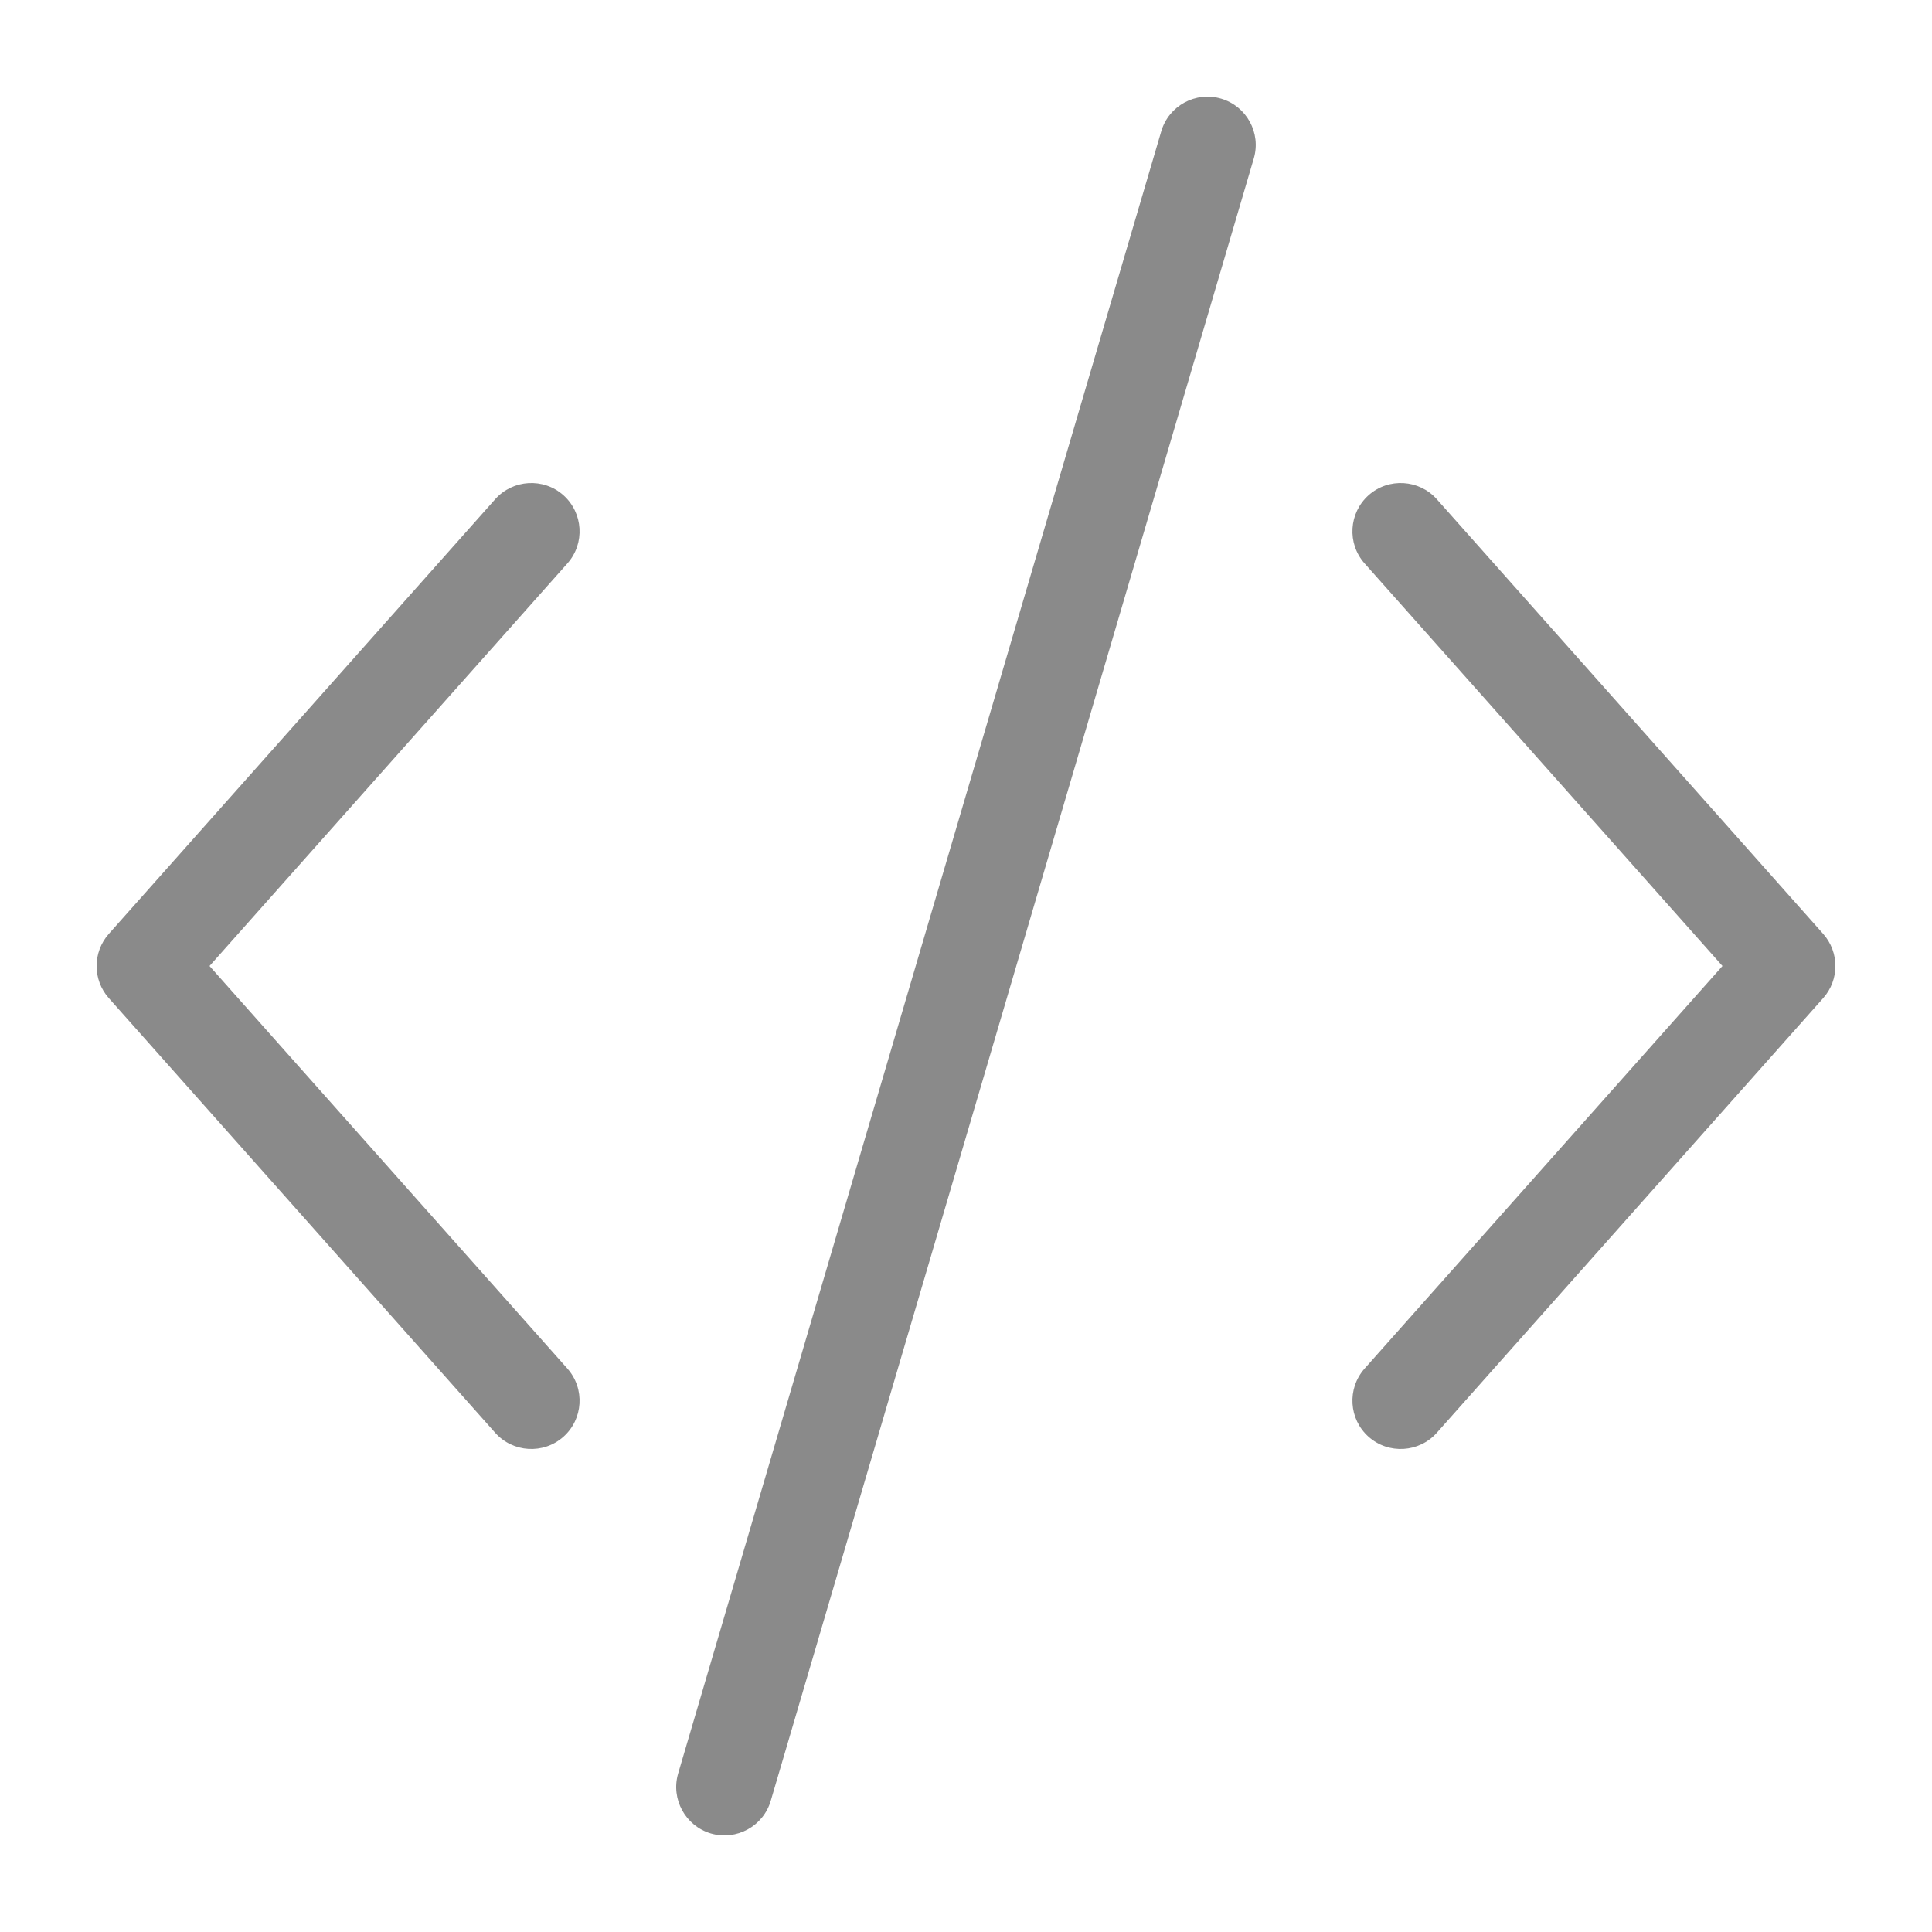
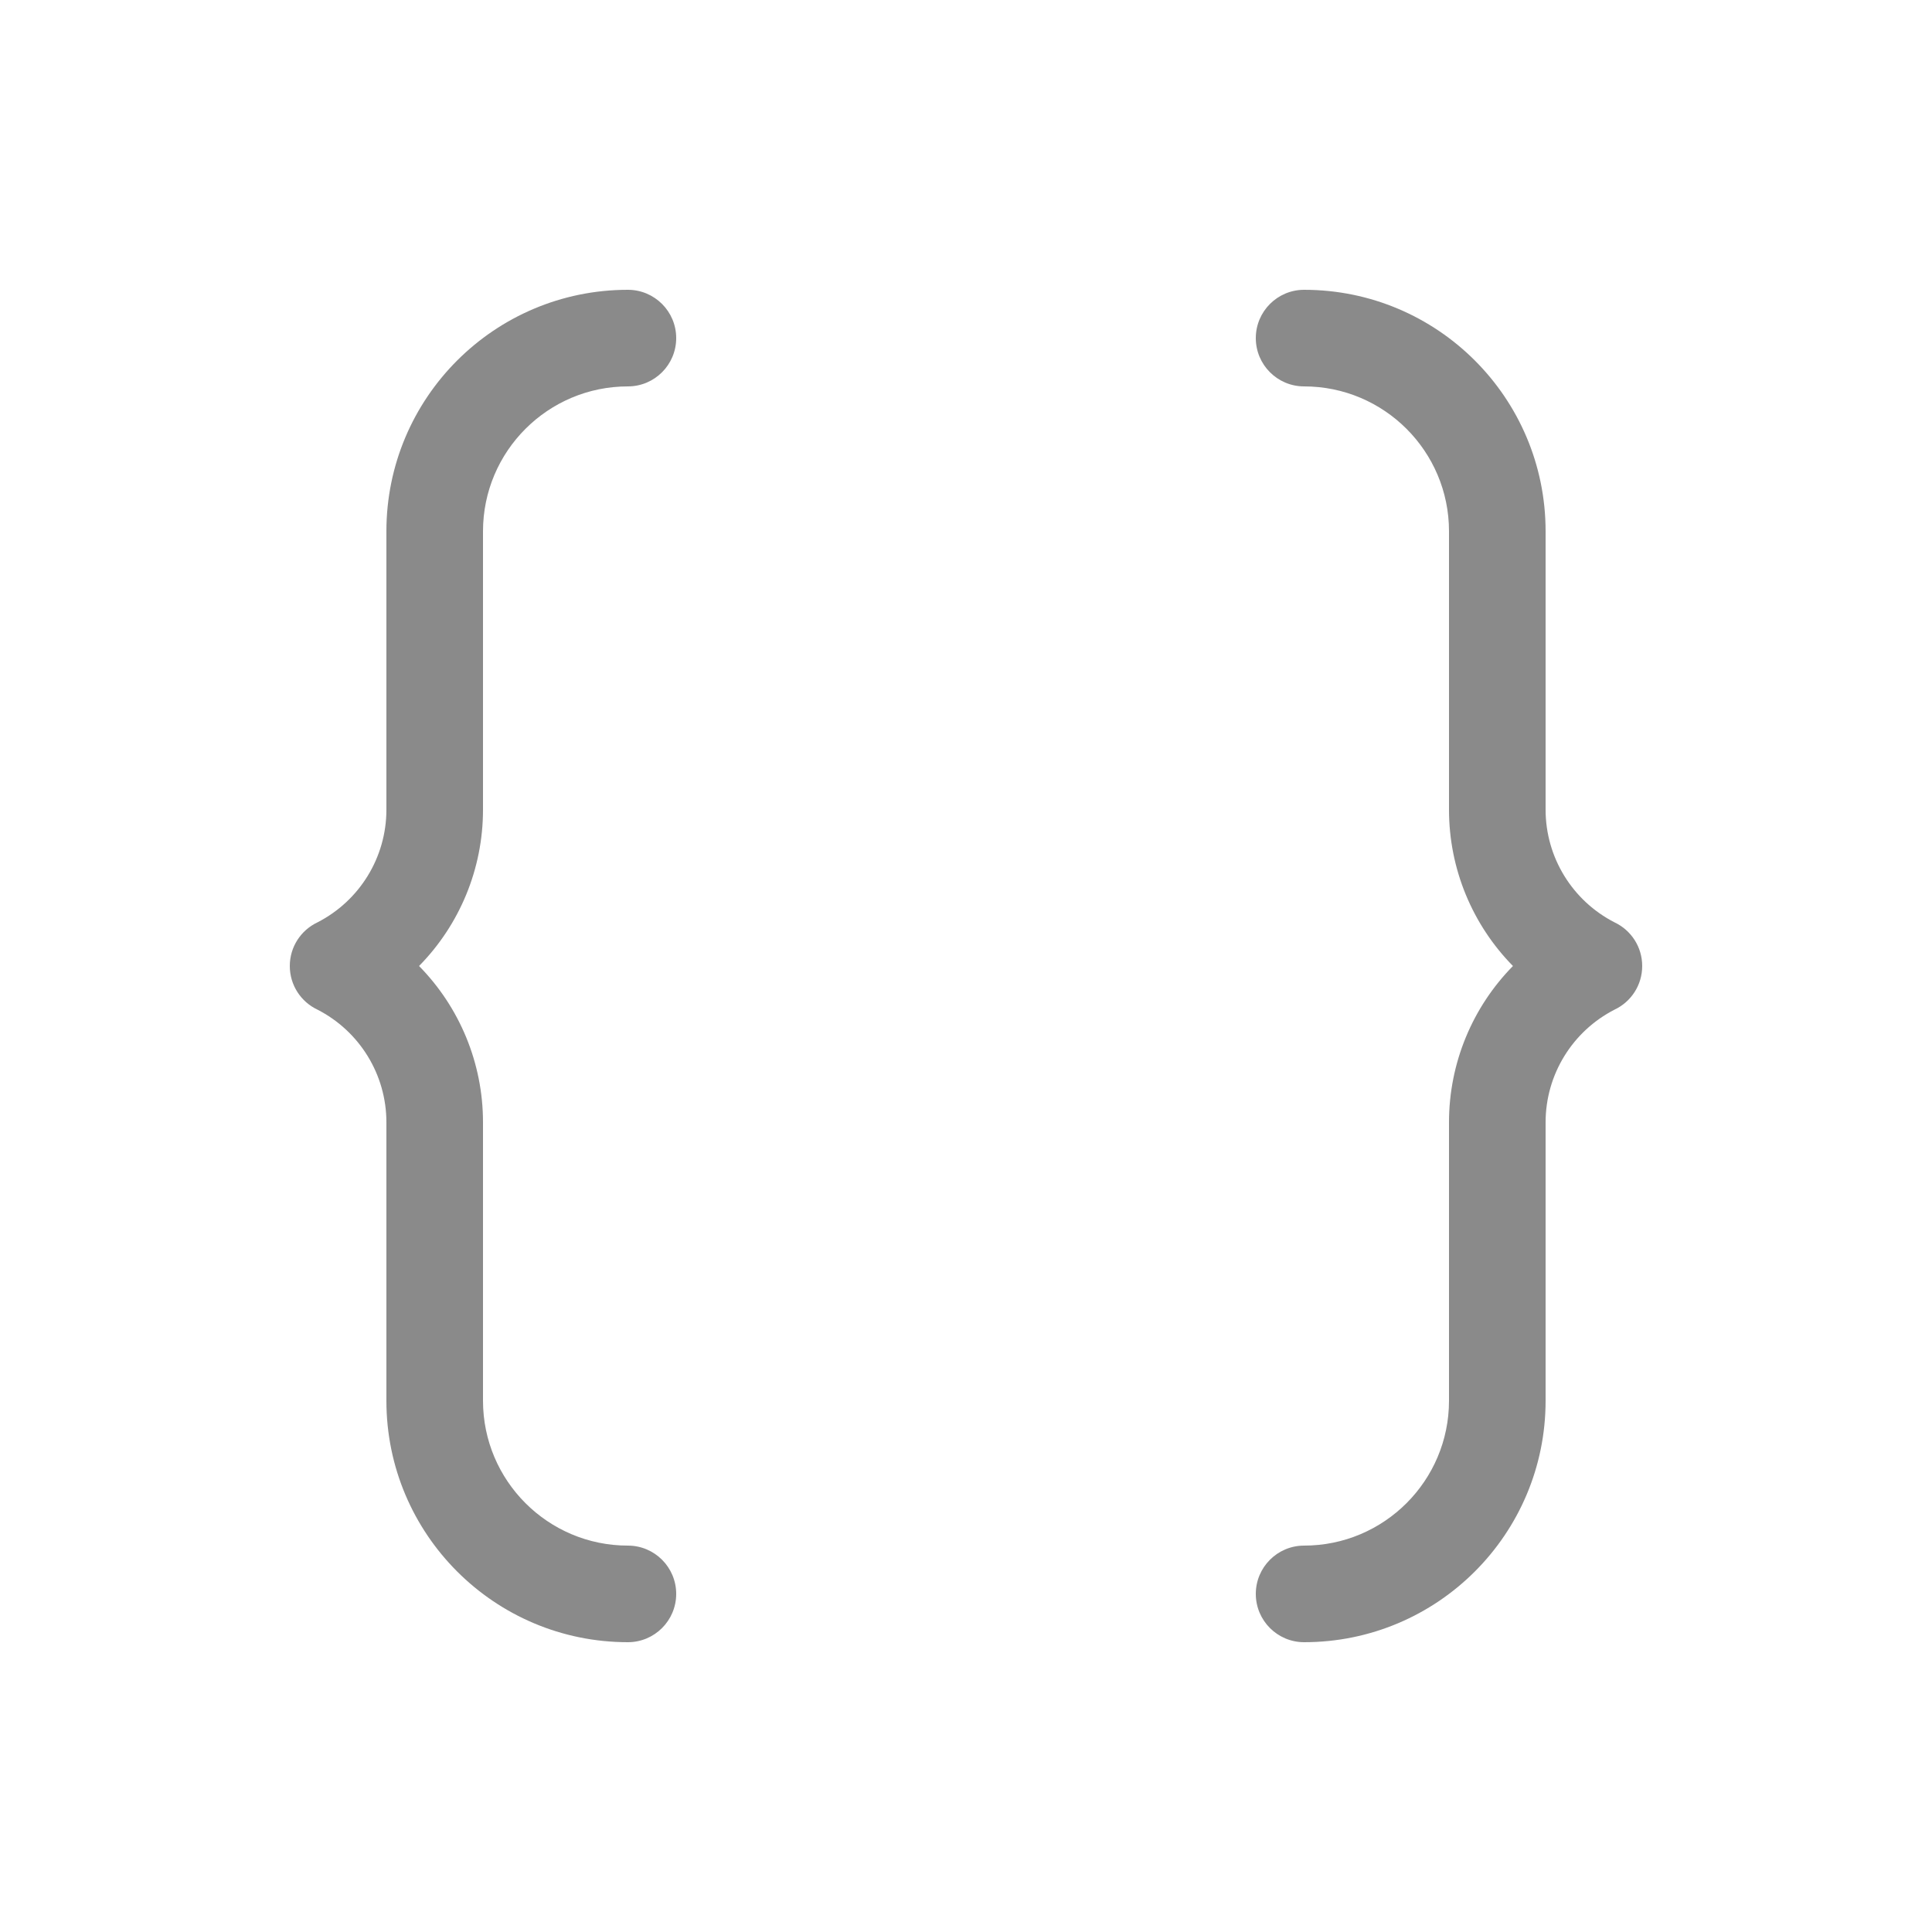
<svg xmlns="http://www.w3.org/2000/svg" width="20" height="20" viewBox="0 0 20 20" fill="none">
-   <path d="M12.641 1.021C12.905 1.099 13.057 1.376 12.979 1.641L7.979 18.641C7.902 18.905 7.624 19.057 7.359 18.98C7.095 18.902 6.943 18.624 7.02 18.36L12.021 1.36C12.098 1.095 12.376 0.943 12.641 1.021ZM5.126 5.168C5.309 4.962 5.626 4.943 5.832 5.126C6.038 5.31 6.057 5.626 5.874 5.832L2.169 10L5.874 14.168C6.057 14.375 6.038 14.691 5.832 14.874C5.626 15.057 5.309 15.038 5.126 14.832L1.126 10.332C0.958 10.143 0.958 9.858 1.126 9.668L5.126 5.168ZM14.168 5.126C14.374 4.943 14.691 4.962 14.874 5.168L18.874 9.668C19.042 9.858 19.042 10.143 18.874 10.332L14.874 14.832C14.691 15.038 14.374 15.057 14.168 14.874C13.962 14.691 13.943 14.375 14.126 14.168L17.831 10L14.126 5.832C13.943 5.626 13.962 5.31 14.168 5.126Z" fill="#8A8A8A" />
+   <path d="M6.5 3C5.119 3 4 4.119 4 5.5V8.382C4 8.875 3.723 9.325 3.285 9.549C3.116 9.629 3 9.801 3 10C3 10.199 3.116 10.371 3.285 10.451C3.723 10.675 4 11.125 4 11.618V14.5C4 15.881 5.119 17 6.5 17C6.776 17 7 16.776 7 16.5C7 16.224 6.776 16 6.5 16C5.672 16 5 15.328 5 14.5V11.618C5 11.003 4.756 10.425 4.338 10C4.756 9.575 5 8.997 5 8.382V5.5C5 4.672 5.672 4 6.5 4C6.776 4 7 3.776 7 3.5C7 3.224 6.776 3 6.5 3ZM13.5 3C14.881 3 16 4.119 16 5.5V8.382C16 8.875 16.277 9.325 16.715 9.549C16.884 9.629 17 9.801 17 10C17 10.199 16.884 10.371 16.715 10.451C16.277 10.675 16 11.125 16 11.618V14.5C16 15.881 14.881 17 13.5 17C13.224 17 13 16.776 13 16.5C13 16.224 13.224 16 13.5 16C14.328 16 15 15.328 15 14.5V11.618C15 11.003 15.244 10.425 15.662 10C15.244 9.575 15 8.997 15 8.382V5.5C15 4.672 14.328 4 13.5 4C13.224 4 13 3.776 13 3.5C13 3.224 13.224 3 13.5 3Z" fill="#8A8A8A" />
</svg>
